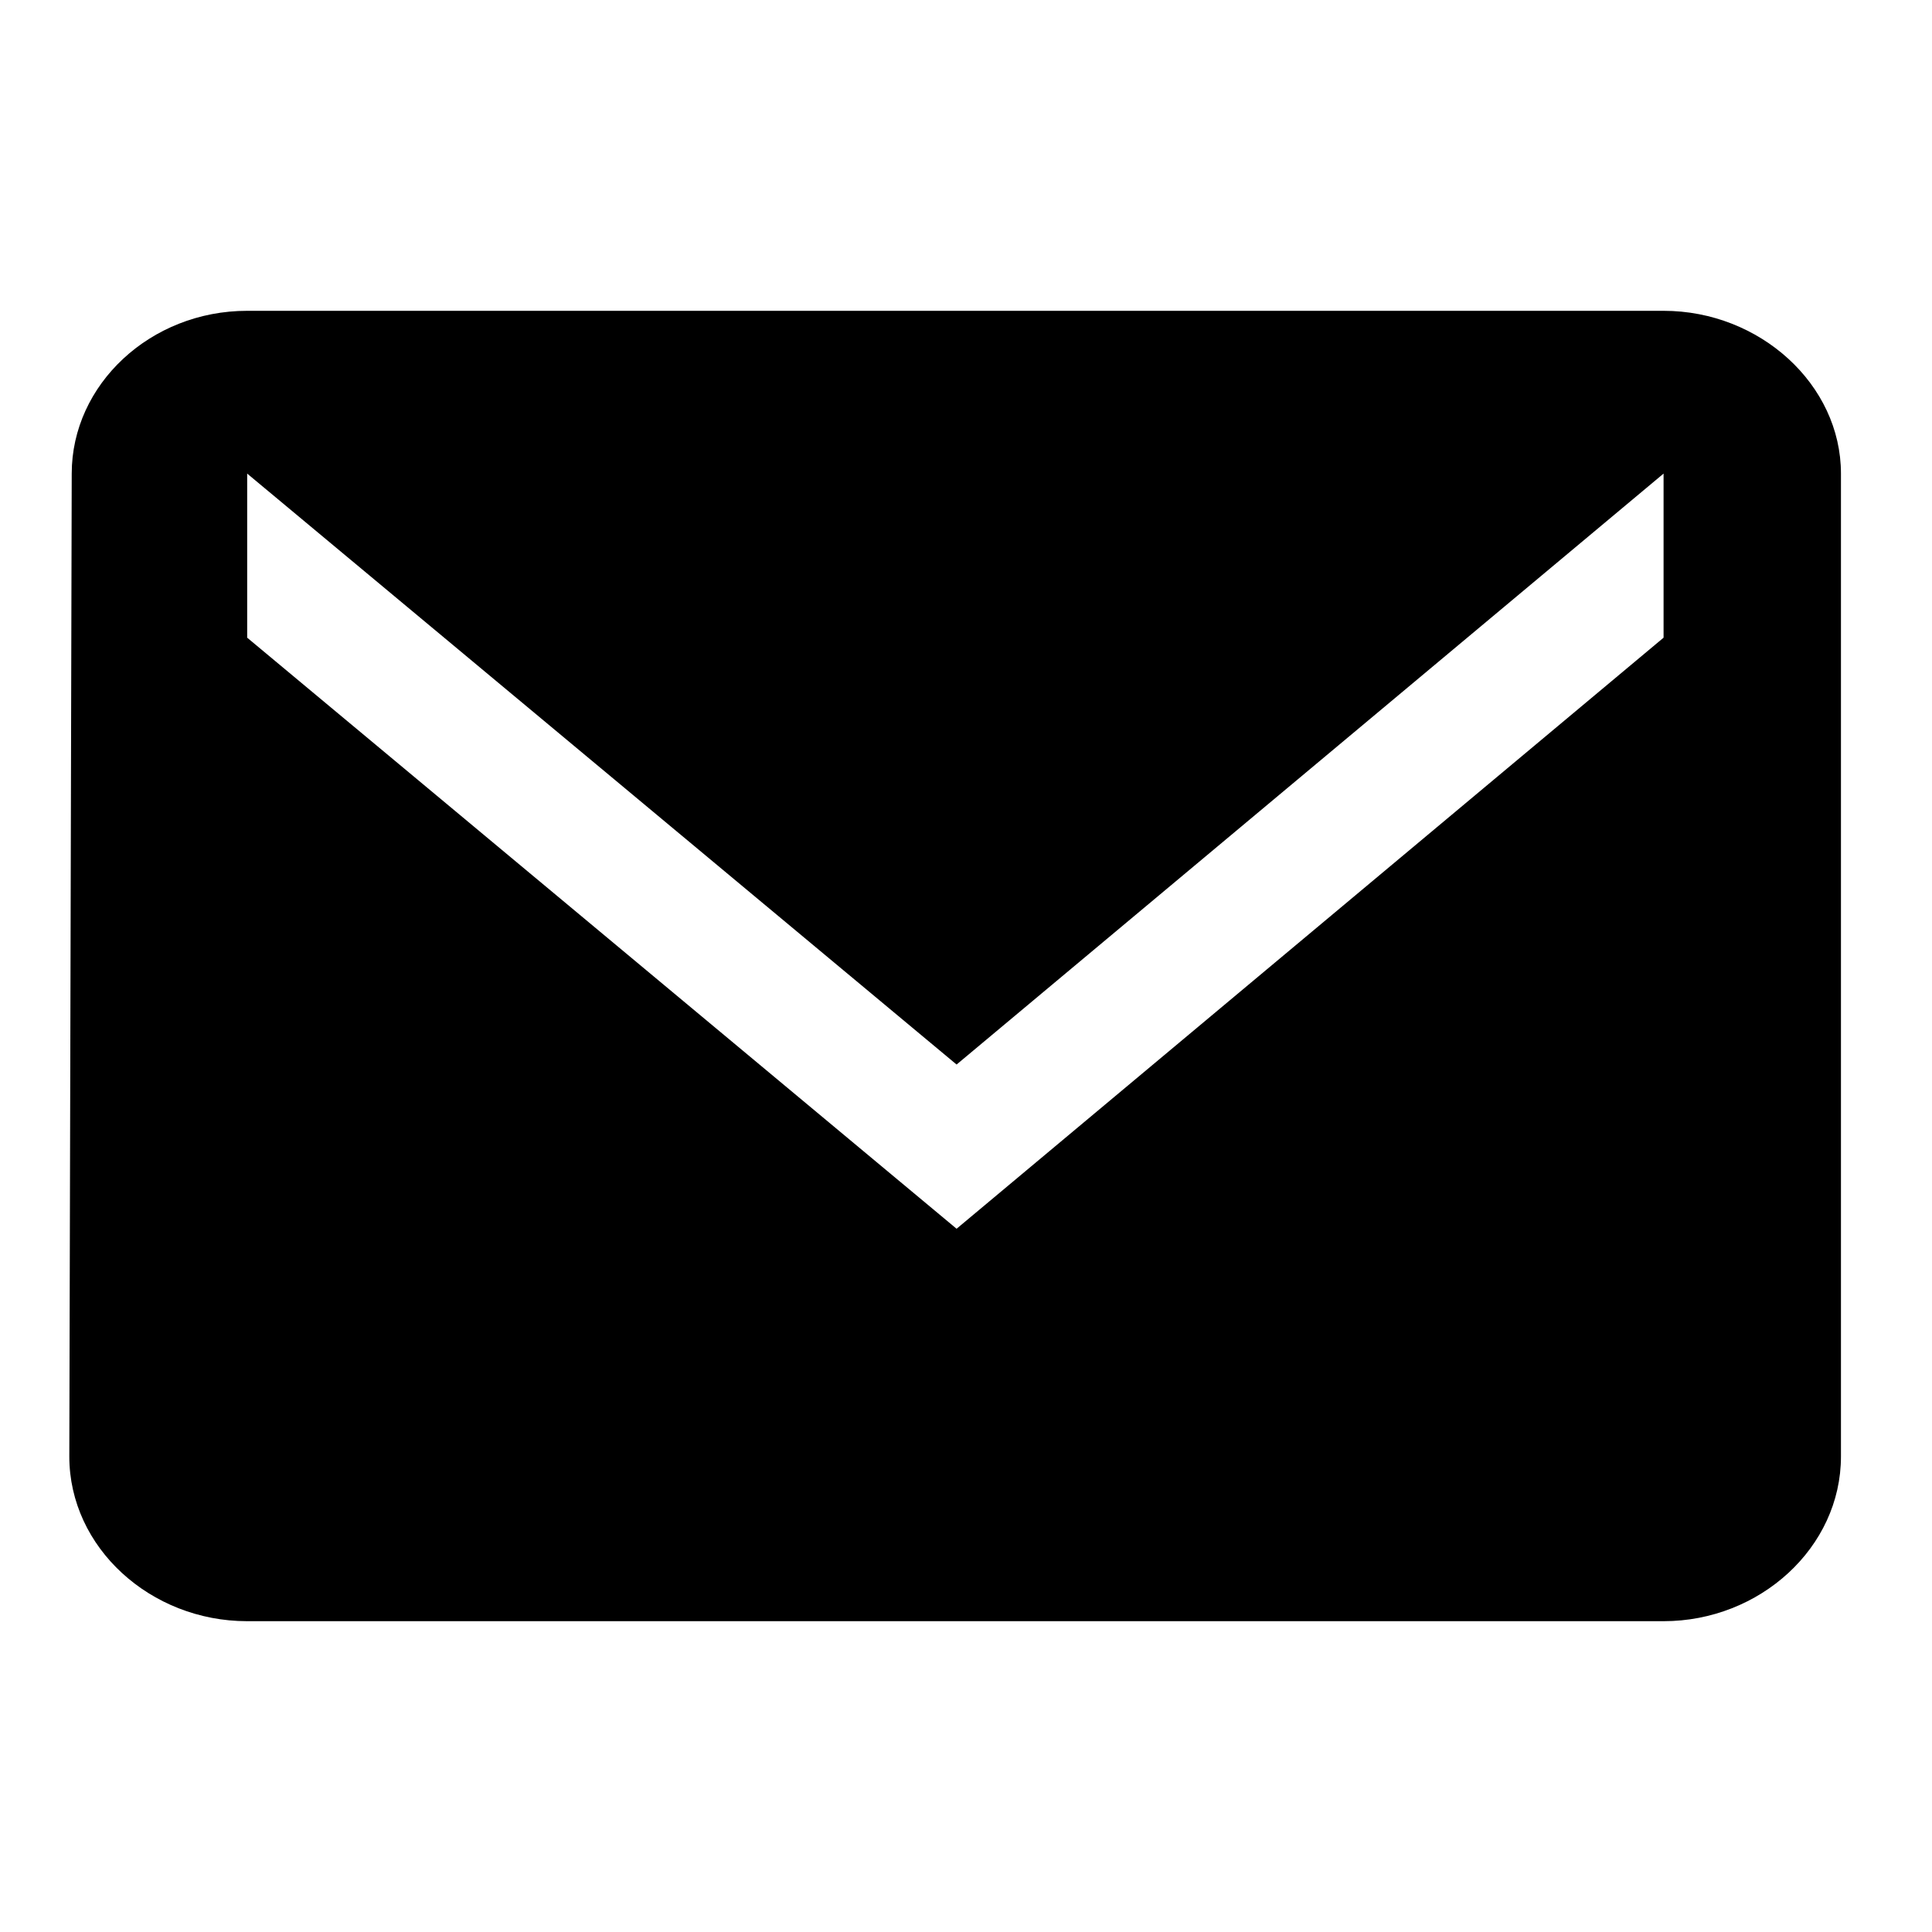
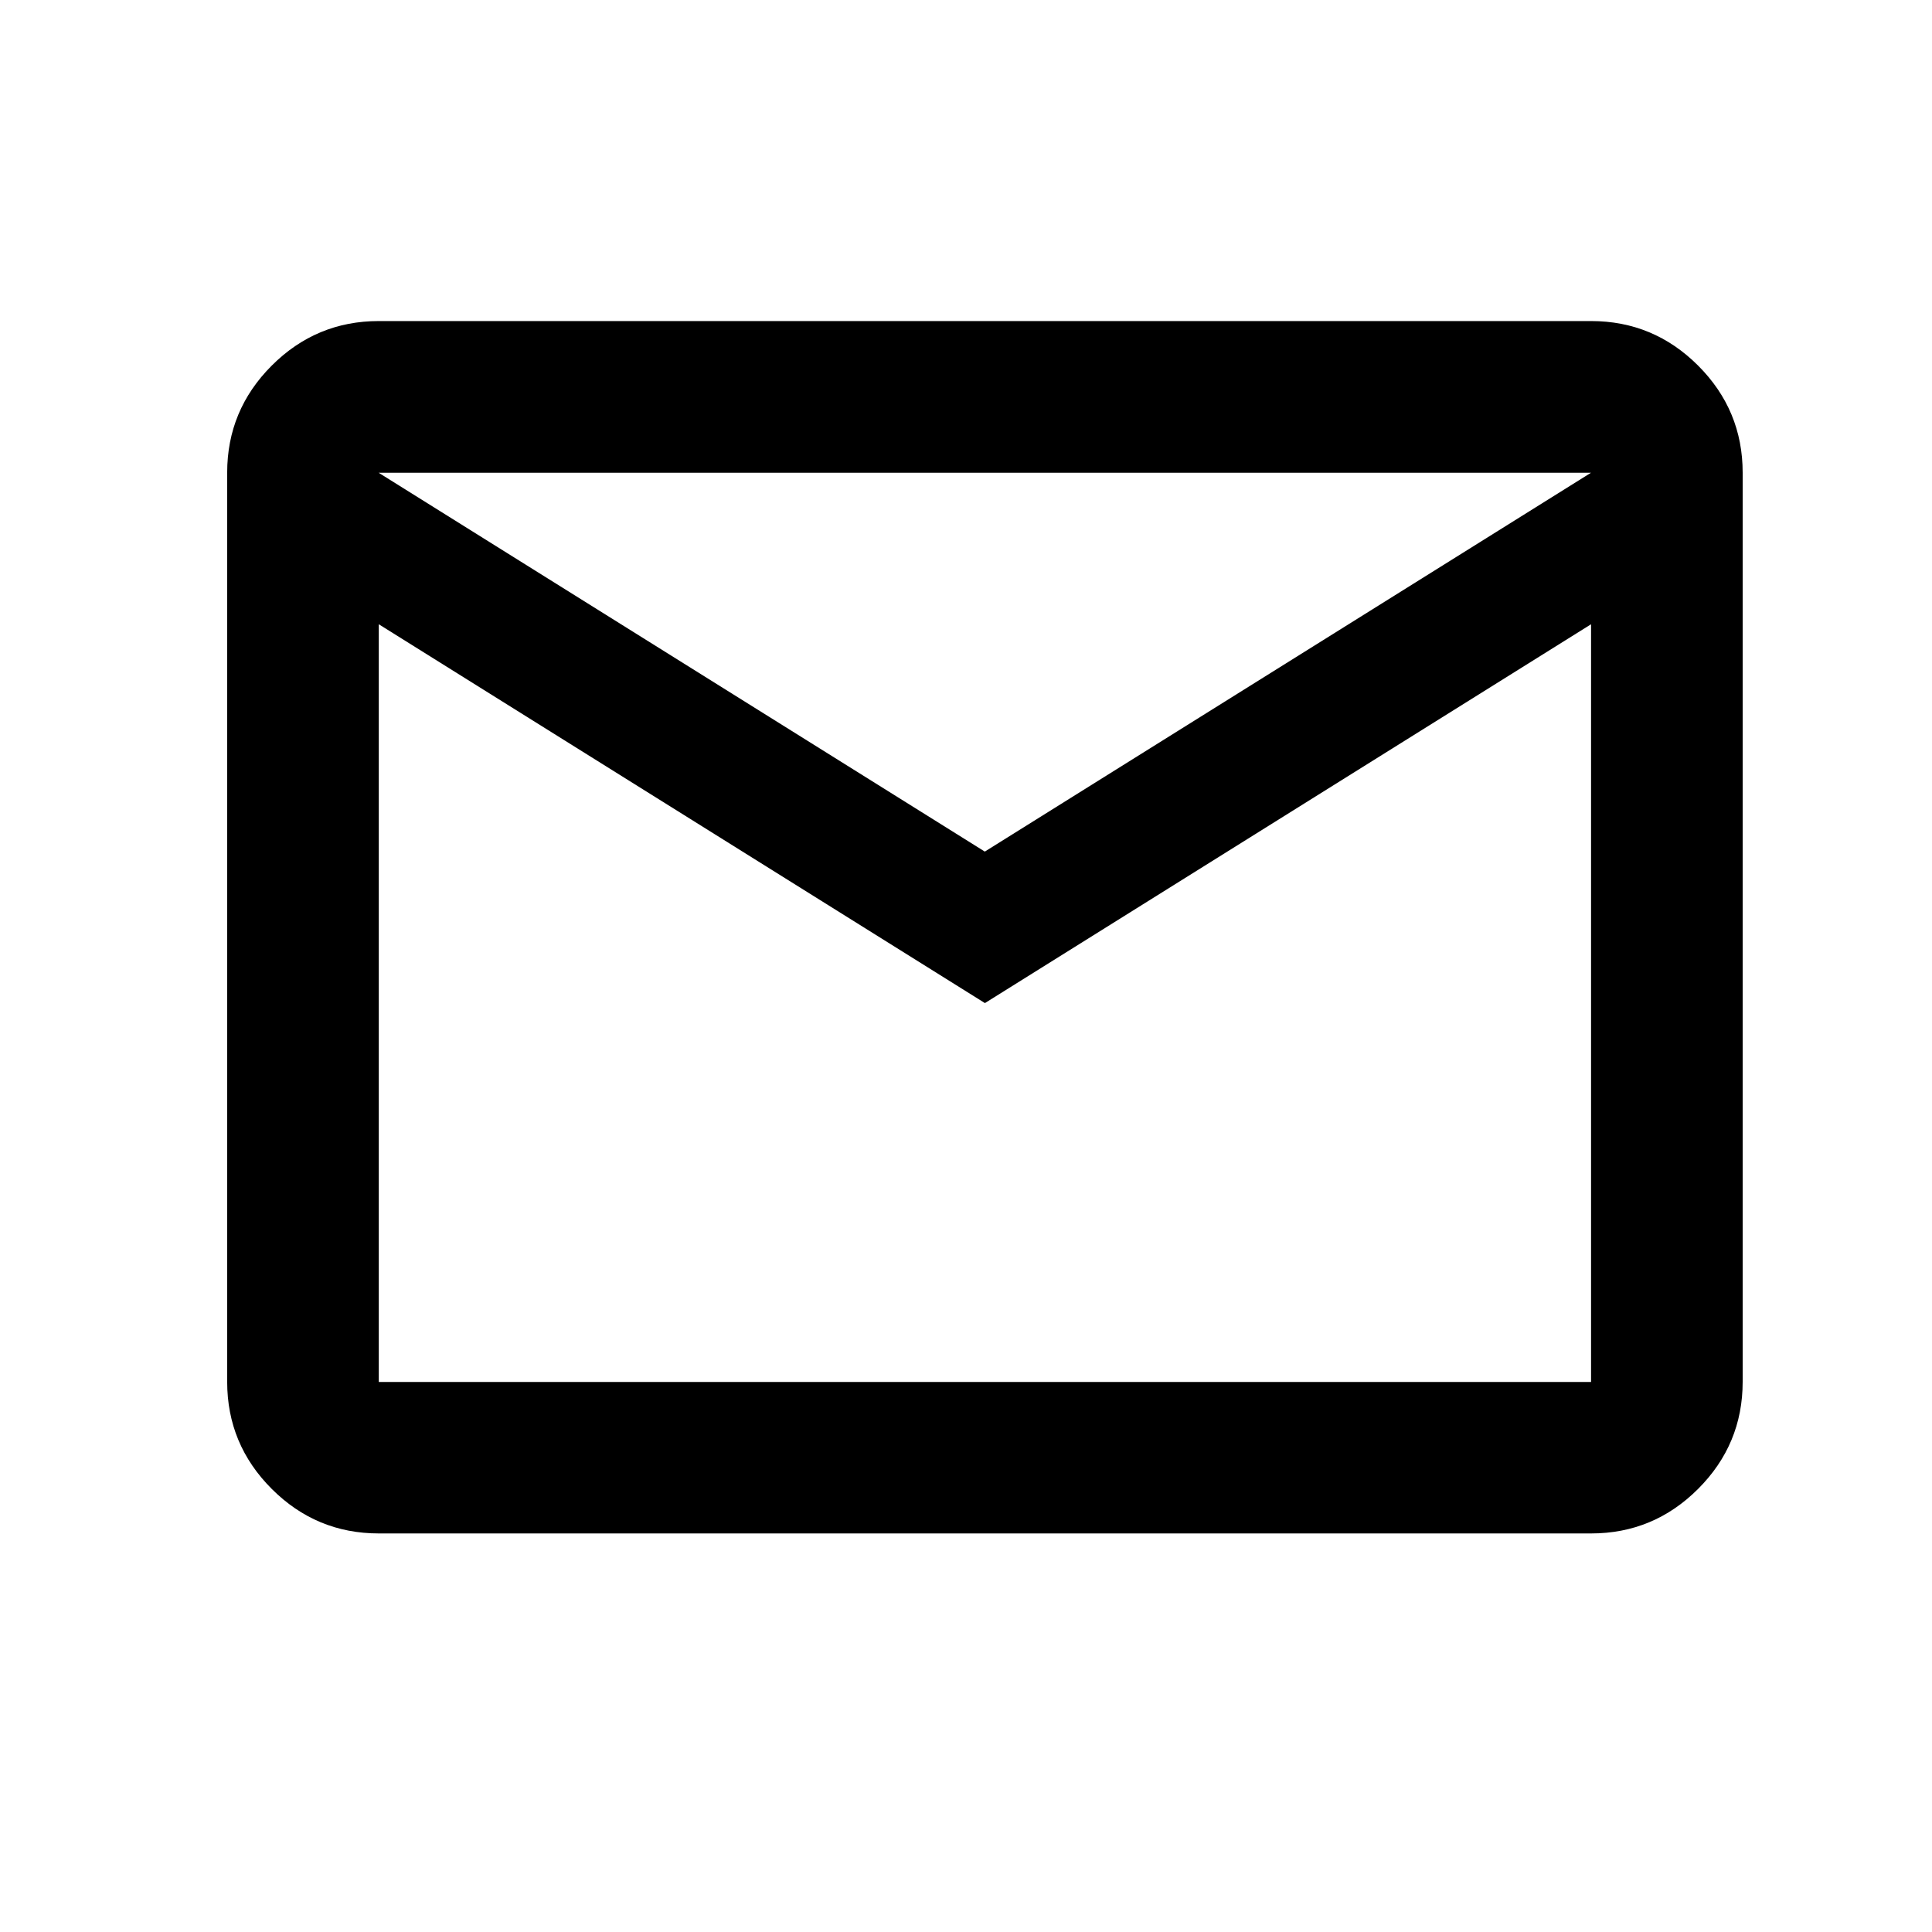
- <svg xmlns="http://www.w3.org/2000/svg" width="16px" height="16px" viewBox="0 0 16 16" version="1.1">
-   <path style=" stroke:none;fill-rule:nonzero;fill:rgb(0%,0%,0%);fill-opacity:1;" d="M 13.777 2.574 L 2.047 2.574 C 1.246 2.574 0.594 3.184 0.594 3.922 L 0.574 12.062 C 0.574 12.816 1.246 13.426 2.047 13.426 L 13.777 13.426 C 14.574 13.426 15.246 12.816 15.246 12.062 L 15.246 3.922 C 15.246 3.184 14.574 2.574 13.777 2.574 Z M 13.777 5.281 L 7.922 10.176 L 2.047 5.281 L 2.047 3.922 L 7.922 8.816 L 13.777 3.922 Z M 13.777 5.281 " />
+ <svg xmlns="http://www.w3.org/2000/svg" width="100%" height="100%" viewBox="0 0 17 17" version="1.1" xml:space="preserve" style="fill-rule:evenodd;clip-rule:evenodd;stroke-linejoin:round;stroke-miterlimit:2;">
+   <rect id="input-mail" x="0.667" y="0.16" width="16" height="16" style="fill:none;" />
+   <path d="M3.333,13.493c-0.367,0 -0.681,-0.131 -0.942,-0.392c-0.261,-0.261 -0.392,-0.575 -0.392,-0.942l0,-8c0,-0.367 0.131,-0.681 0.392,-0.942c0.261,-0.261 0.575,-0.392 0.942,-0.392l10.667,0c0.367,0 0.681,0.131 0.942,0.392c0.261,0.261 0.392,0.575 0.392,0.942l0,8c0,0.367 -0.131,0.681 -0.392,0.942c-0.261,0.261 -0.575,0.392 -0.942,0.392l-10.667,0Zm5.333,-4.667l-5.333,-3.333l0,6.667l10.667,0l0,-6.667l-5.333,3.333Zm0,-1.333l5.333,-3.333l-10.667,0l5.333,3.333Zm-5.333,4.667l0,-8l0,8Z" style="fill-rule:nonzero;" />
</svg>
